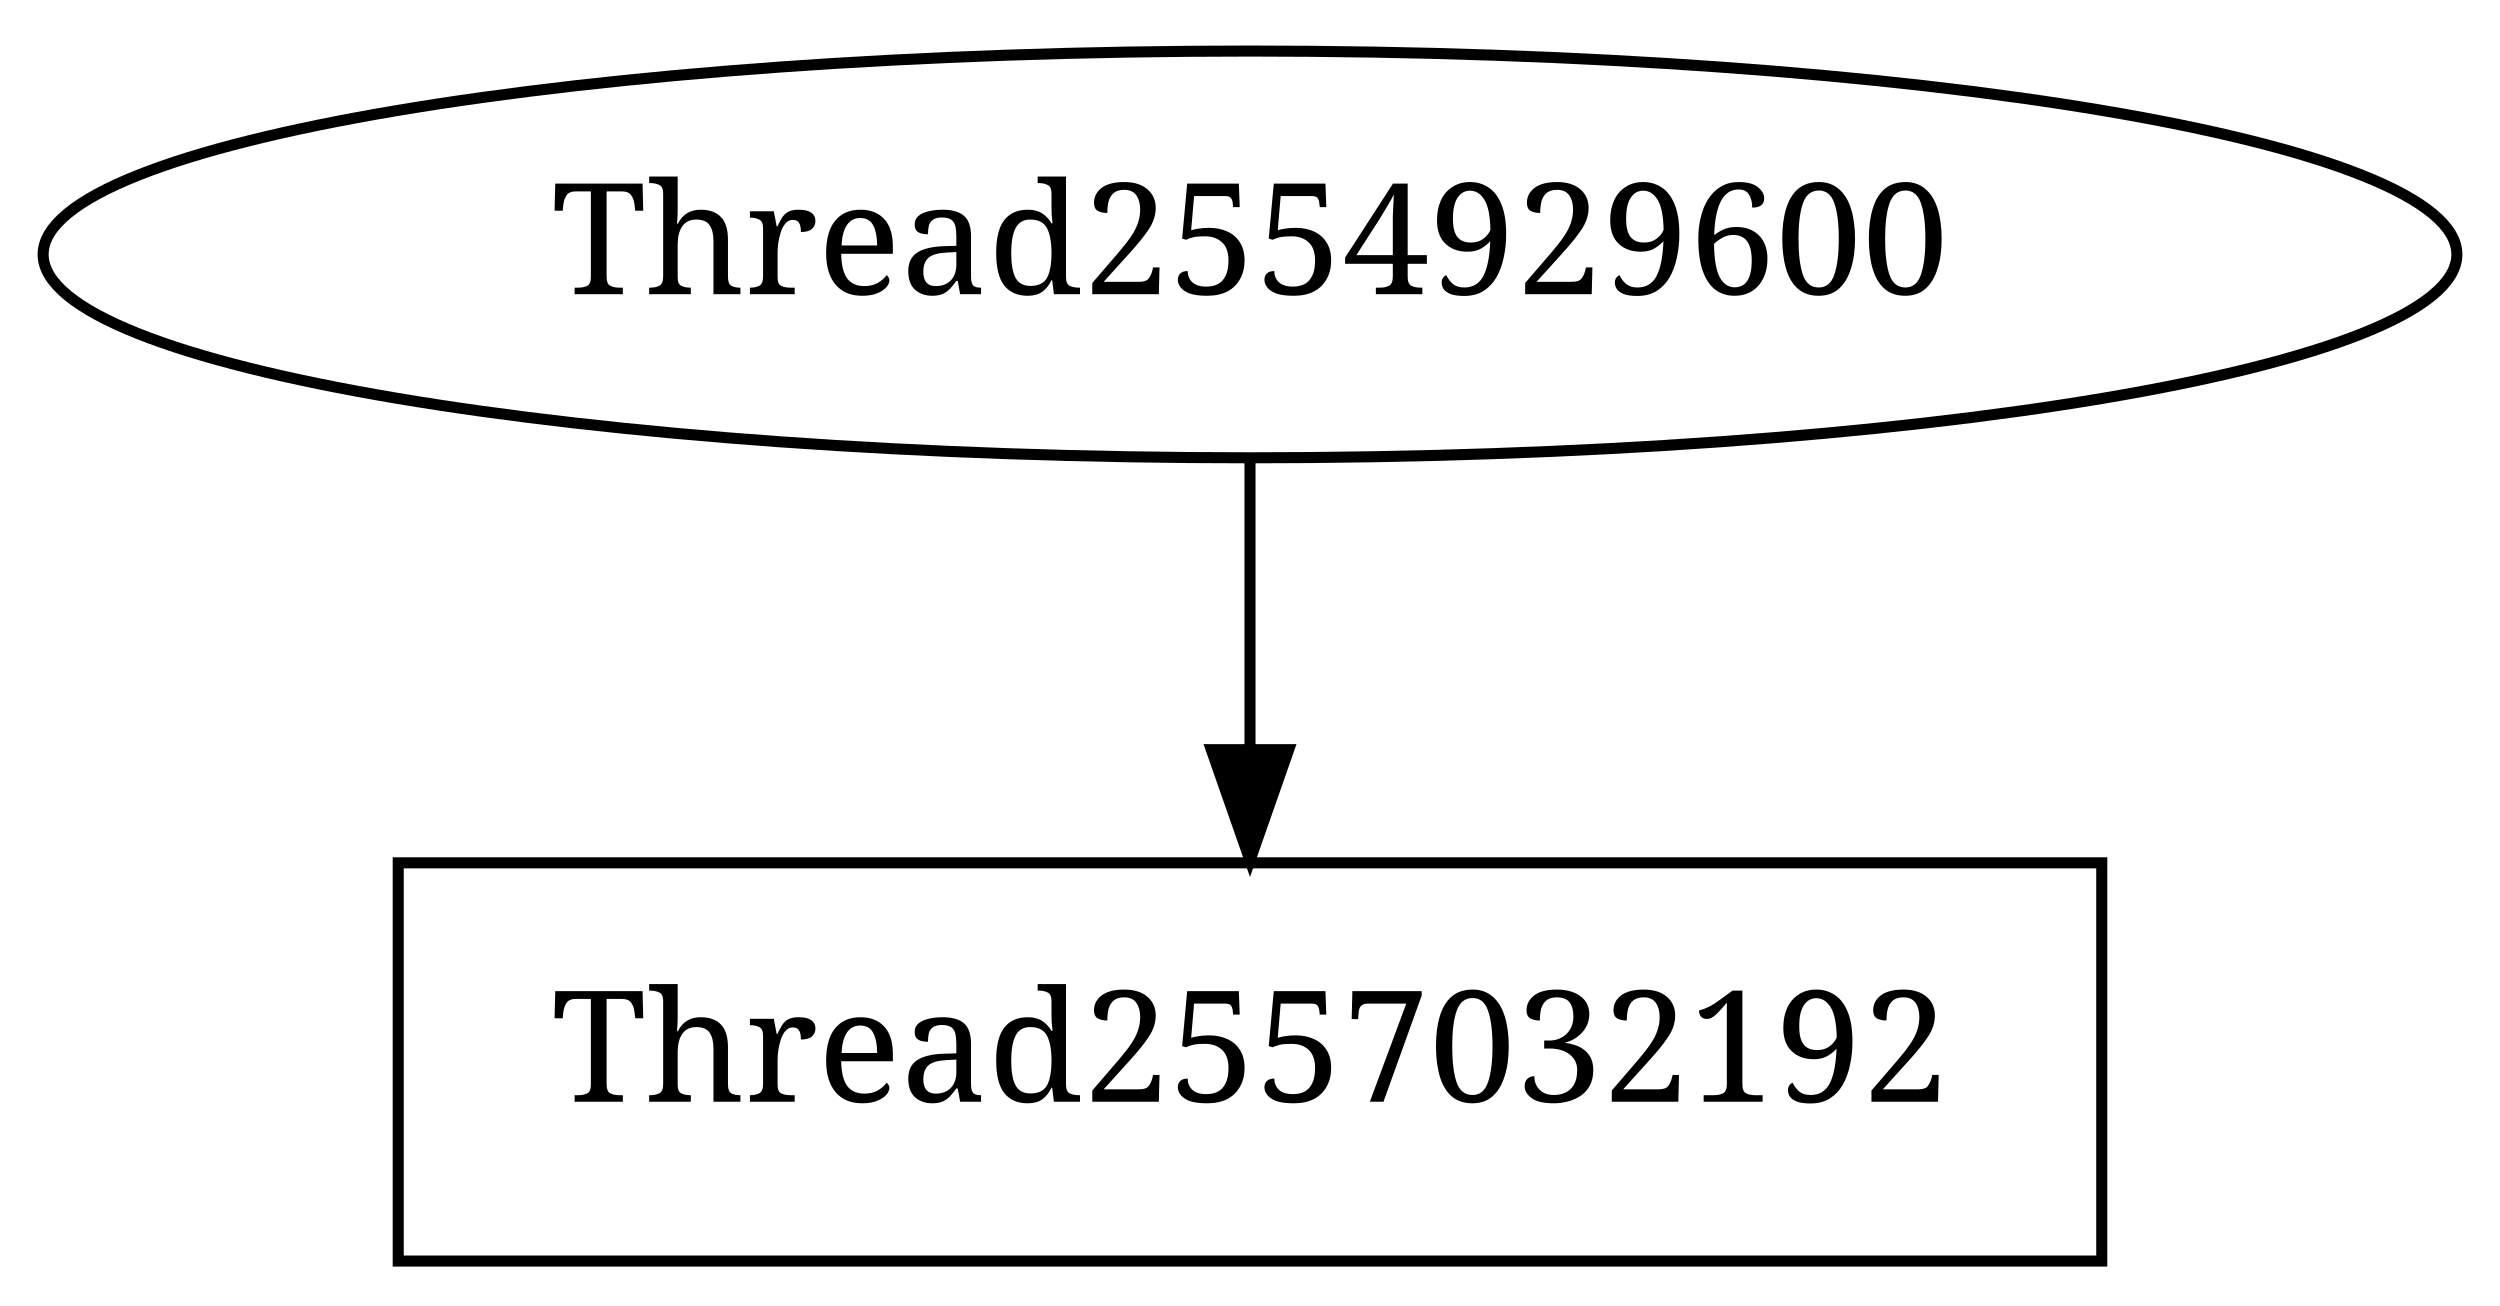
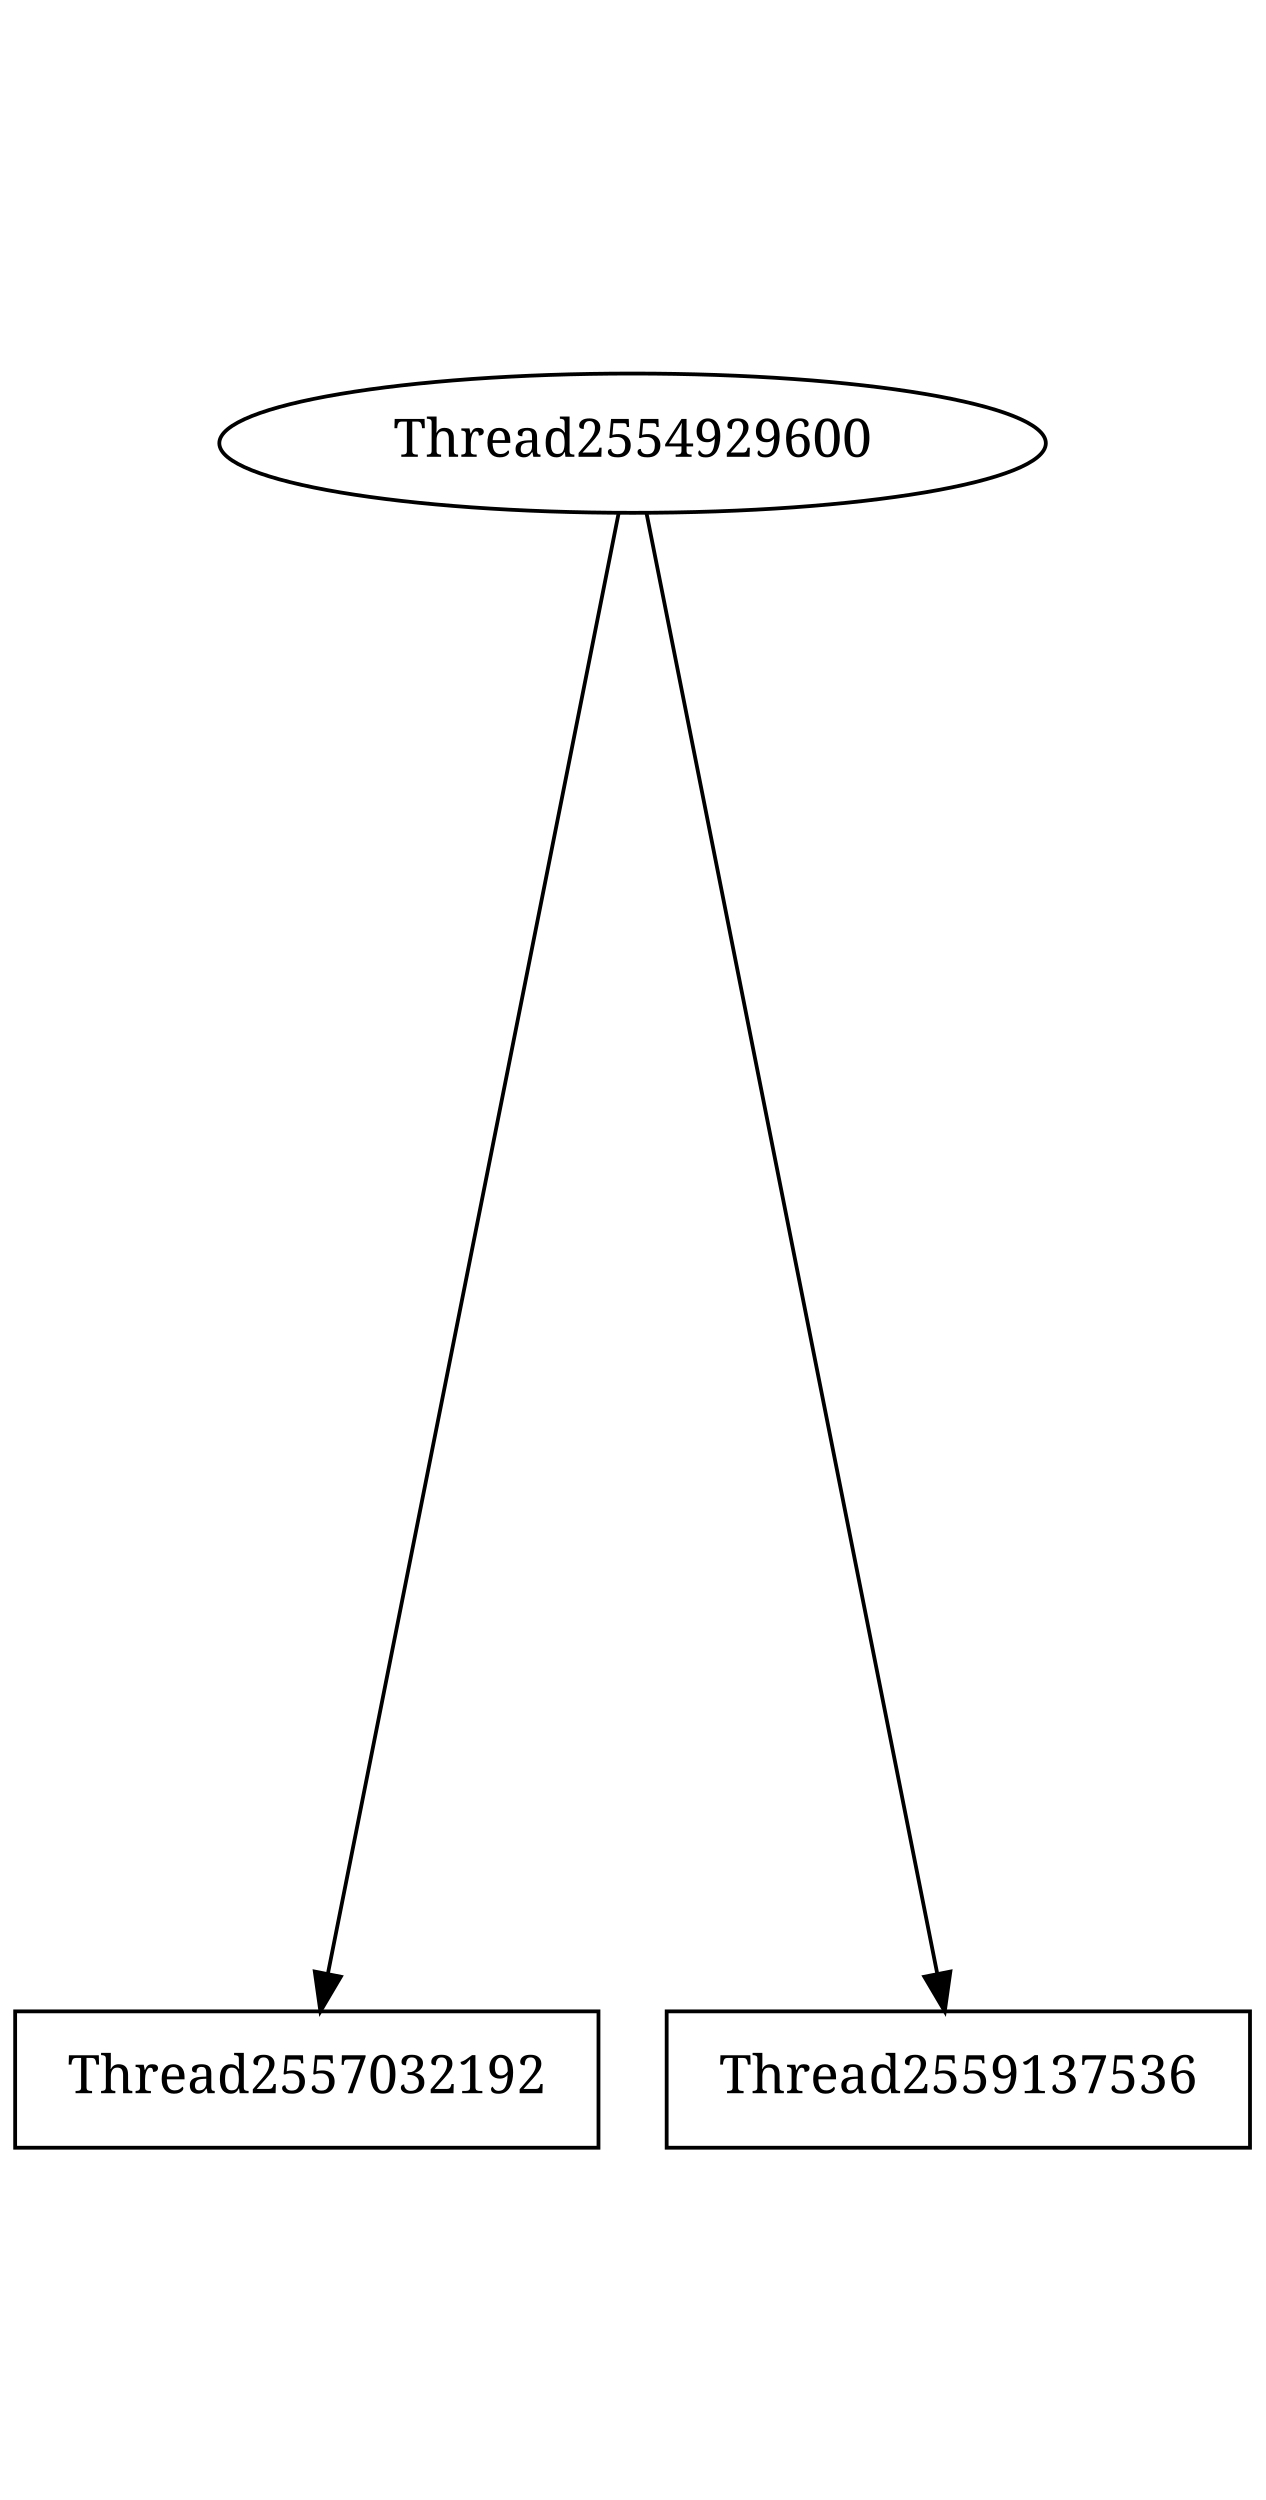
- <svg xmlns="http://www.w3.org/2000/svg" width="226pt" height="118pt" viewBox="0.00 0.00 226.00 118.00">
-   <g id="graph1" class="graph" transform="scale(1 1) rotate(0) translate(4 114)">
-     <polygon fill="white" stroke="white" points="-4,5 -4,-114 223,-114 223,5 -4,5" />
+ <svg xmlns="http://www.w3.org/2000/svg" width="334pt" height="660pt" viewBox="0.00 0.00 334.00 660.00">
+   <g id="graph1" class="graph" transform="scale(1 1) rotate(0) translate(4 656)">
+     <polygon fill="white" stroke="white" points="-4,5 -4,-656 331,-656 331,5 -4,5" />
    <g id="node1" class="node">
-       <ellipse fill="none" stroke="black" cx="109" cy="-91" rx="109.101" ry="18.385" />
-       <text text-anchor="middle" x="109" y="-87.4" font-family="Times Roman,serif" font-size="14.00">Thread2554929600</text>
+       <ellipse fill="none" stroke="black" cx="163" cy="-539" rx="109.101" ry="18.385" />
+       <text text-anchor="middle" x="163" y="-535.4" font-family="Times Roman,serif" font-size="14.00">Thread2554929600</text>
    </g>
    <g id="node3" class="node">
-       <polygon fill="none" stroke="black" points="186,-36 32,-36 32,-1.77636e-14 186,-3.55271e-15 186,-36" />
-       <text text-anchor="middle" x="109" y="-14.4" font-family="Times Roman,serif" font-size="14.00">Thread2557032192</text>
+       <polygon fill="none" stroke="black" points="154,-125 7.10543e-14,-125 0,-89 154,-89 154,-125" />
+       <text text-anchor="middle" x="77" y="-103.4" font-family="Times Roman,serif" font-size="14.00">Thread2557032192</text>
    </g>
    <g id="edge2" class="edge">
-       <path fill="none" stroke="black" d="M109,-72.201C109,-64.332 109,-55.015 109,-46.345" />
-       <polygon fill="black" stroke="black" points="112.5,-46.231 109,-36.231 105.5,-46.231 112.5,-46.231" />
+       <path fill="none" stroke="black" d="M159.305,-520.438C145.766,-452.431 98.825,-216.63 82.582,-135.04" />
+       <polygon fill="black" stroke="black" points="85.971,-134.137 80.586,-125.013 79.106,-135.503 85.971,-134.137" />
+     </g>
+     <g id="node5" class="node">
+       <polygon fill="none" stroke="black" points="326,-125 172,-125 172,-89 326,-89 326,-125" />
+       <text text-anchor="middle" x="249" y="-103.4" font-family="Times Roman,serif" font-size="14.00">Thread2559137536</text>
+     </g>
+     <g id="edge4" class="edge">
+       <path fill="none" stroke="black" d="M166.695,-520.438C180.234,-452.431 227.175,-216.63 243.418,-135.04" />
+       <polygon fill="black" stroke="black" points="246.894,-135.503 245.414,-125.013 240.029,-134.137 246.894,-135.503" />
    </g>
  </g>
</svg>
